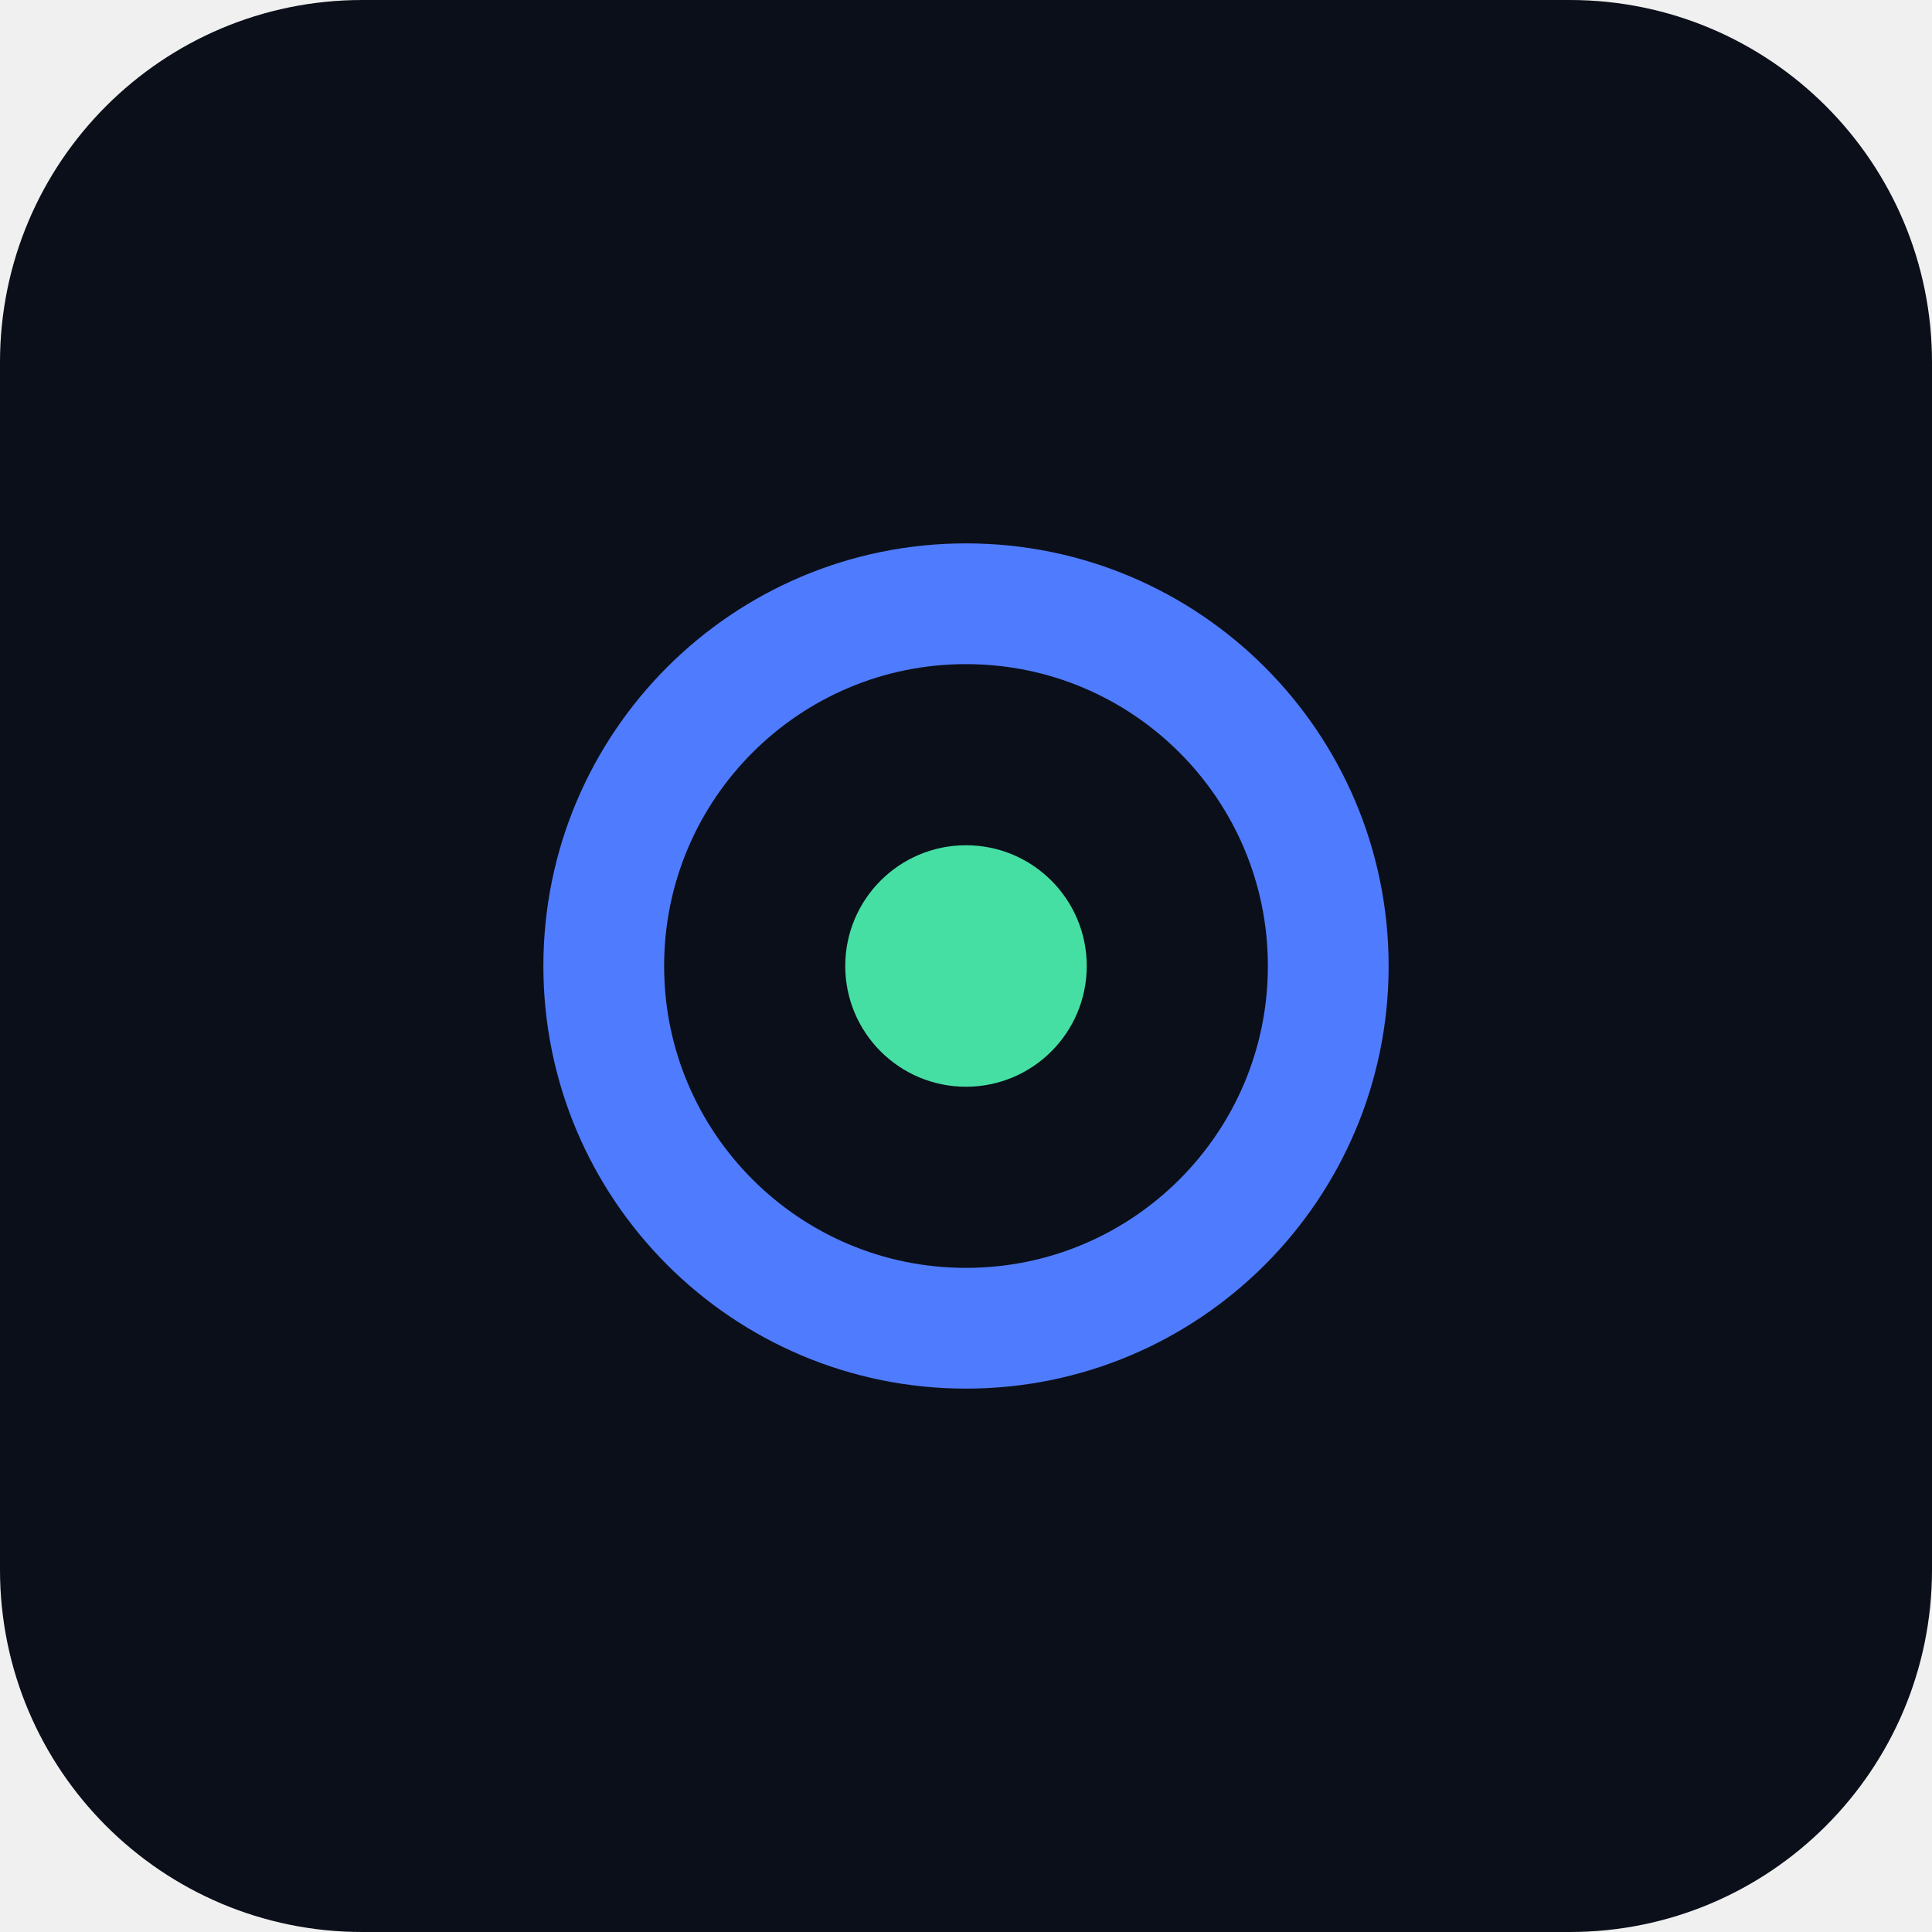
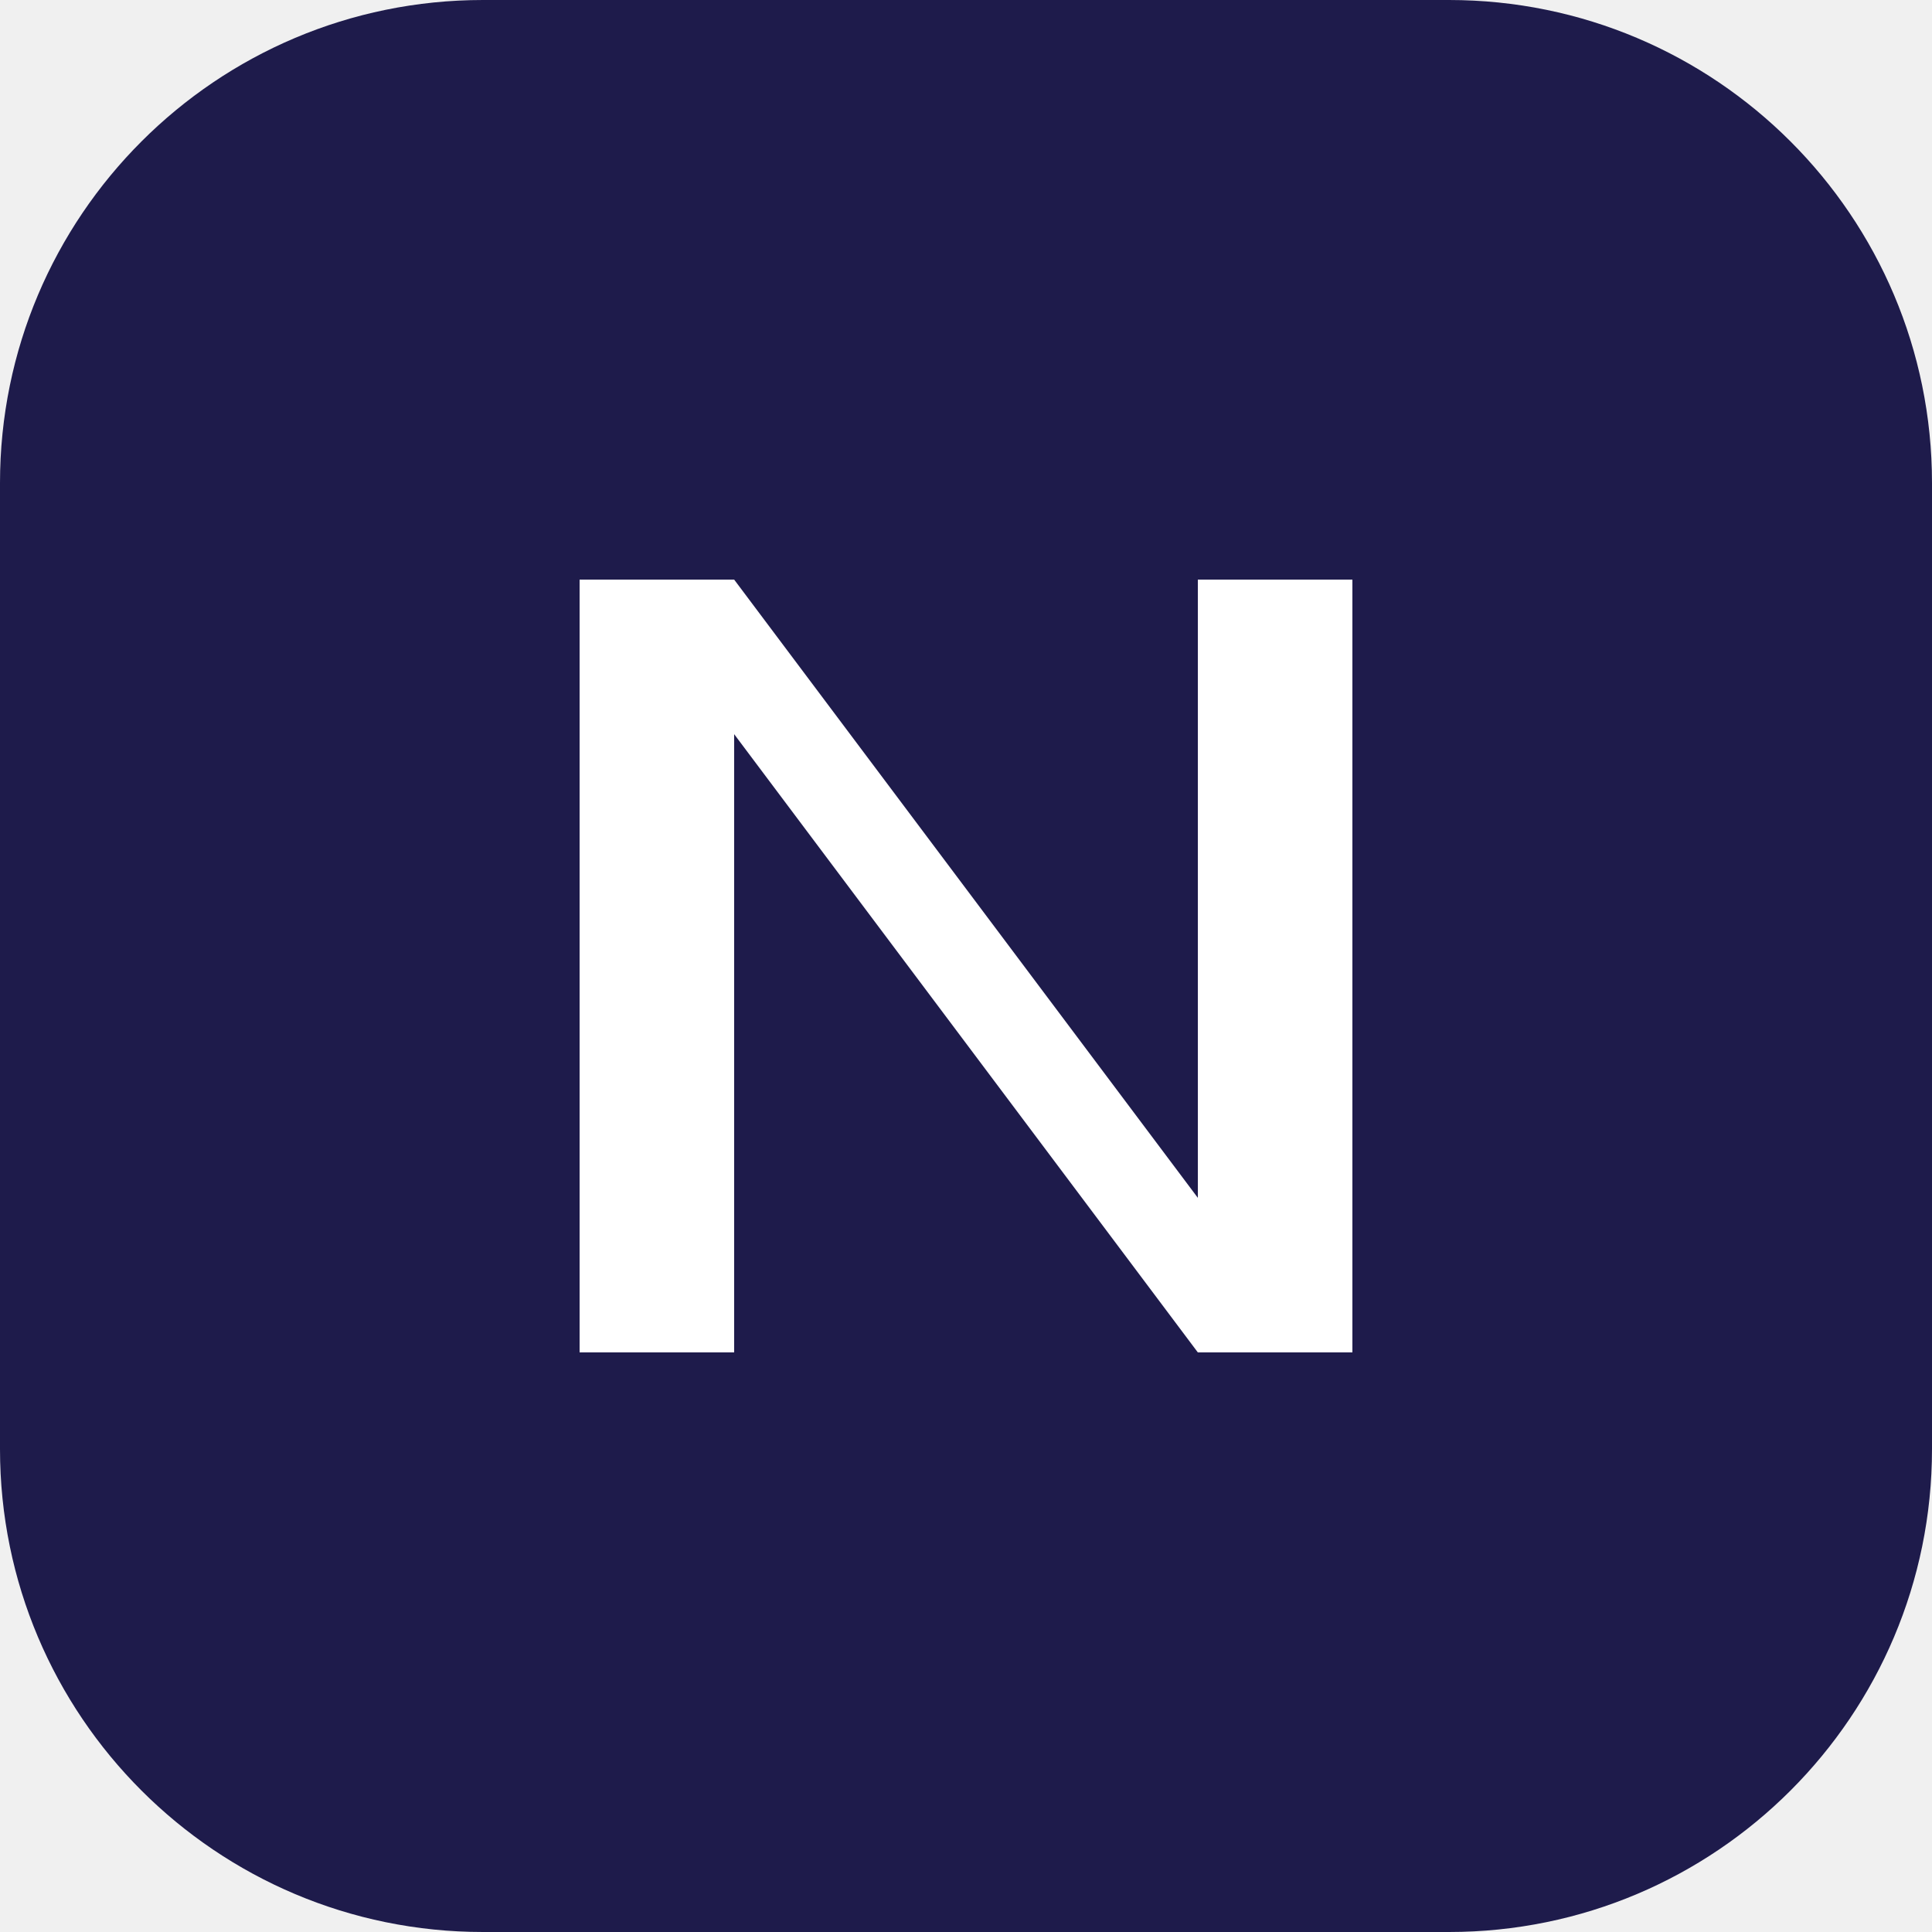
- <svg xmlns="http://www.w3.org/2000/svg" viewBox="0 0 32 32">
-   <rect width="32" height="32" rx="6" fill="#0b0f19" />
-   <circle cx="16" cy="16" r="6" fill="none" stroke="#4f7cff" stroke-width="2" />
-   <circle cx="16" cy="16" r="2" fill="#45dfa4" />
+ <svg xmlns="http://www.w3.org/2000/svg" width="40" height="40" viewBox="0 0 40 40">
+   <rect width="40" height="40" rx="10" fill="#1E1B4B" />
+   <path d="M12 28V12h3.2l9.6 12.8V12H28v16h-3.2L15.2 15.2V28H12z" fill="#FFFFFF" />
</svg>
